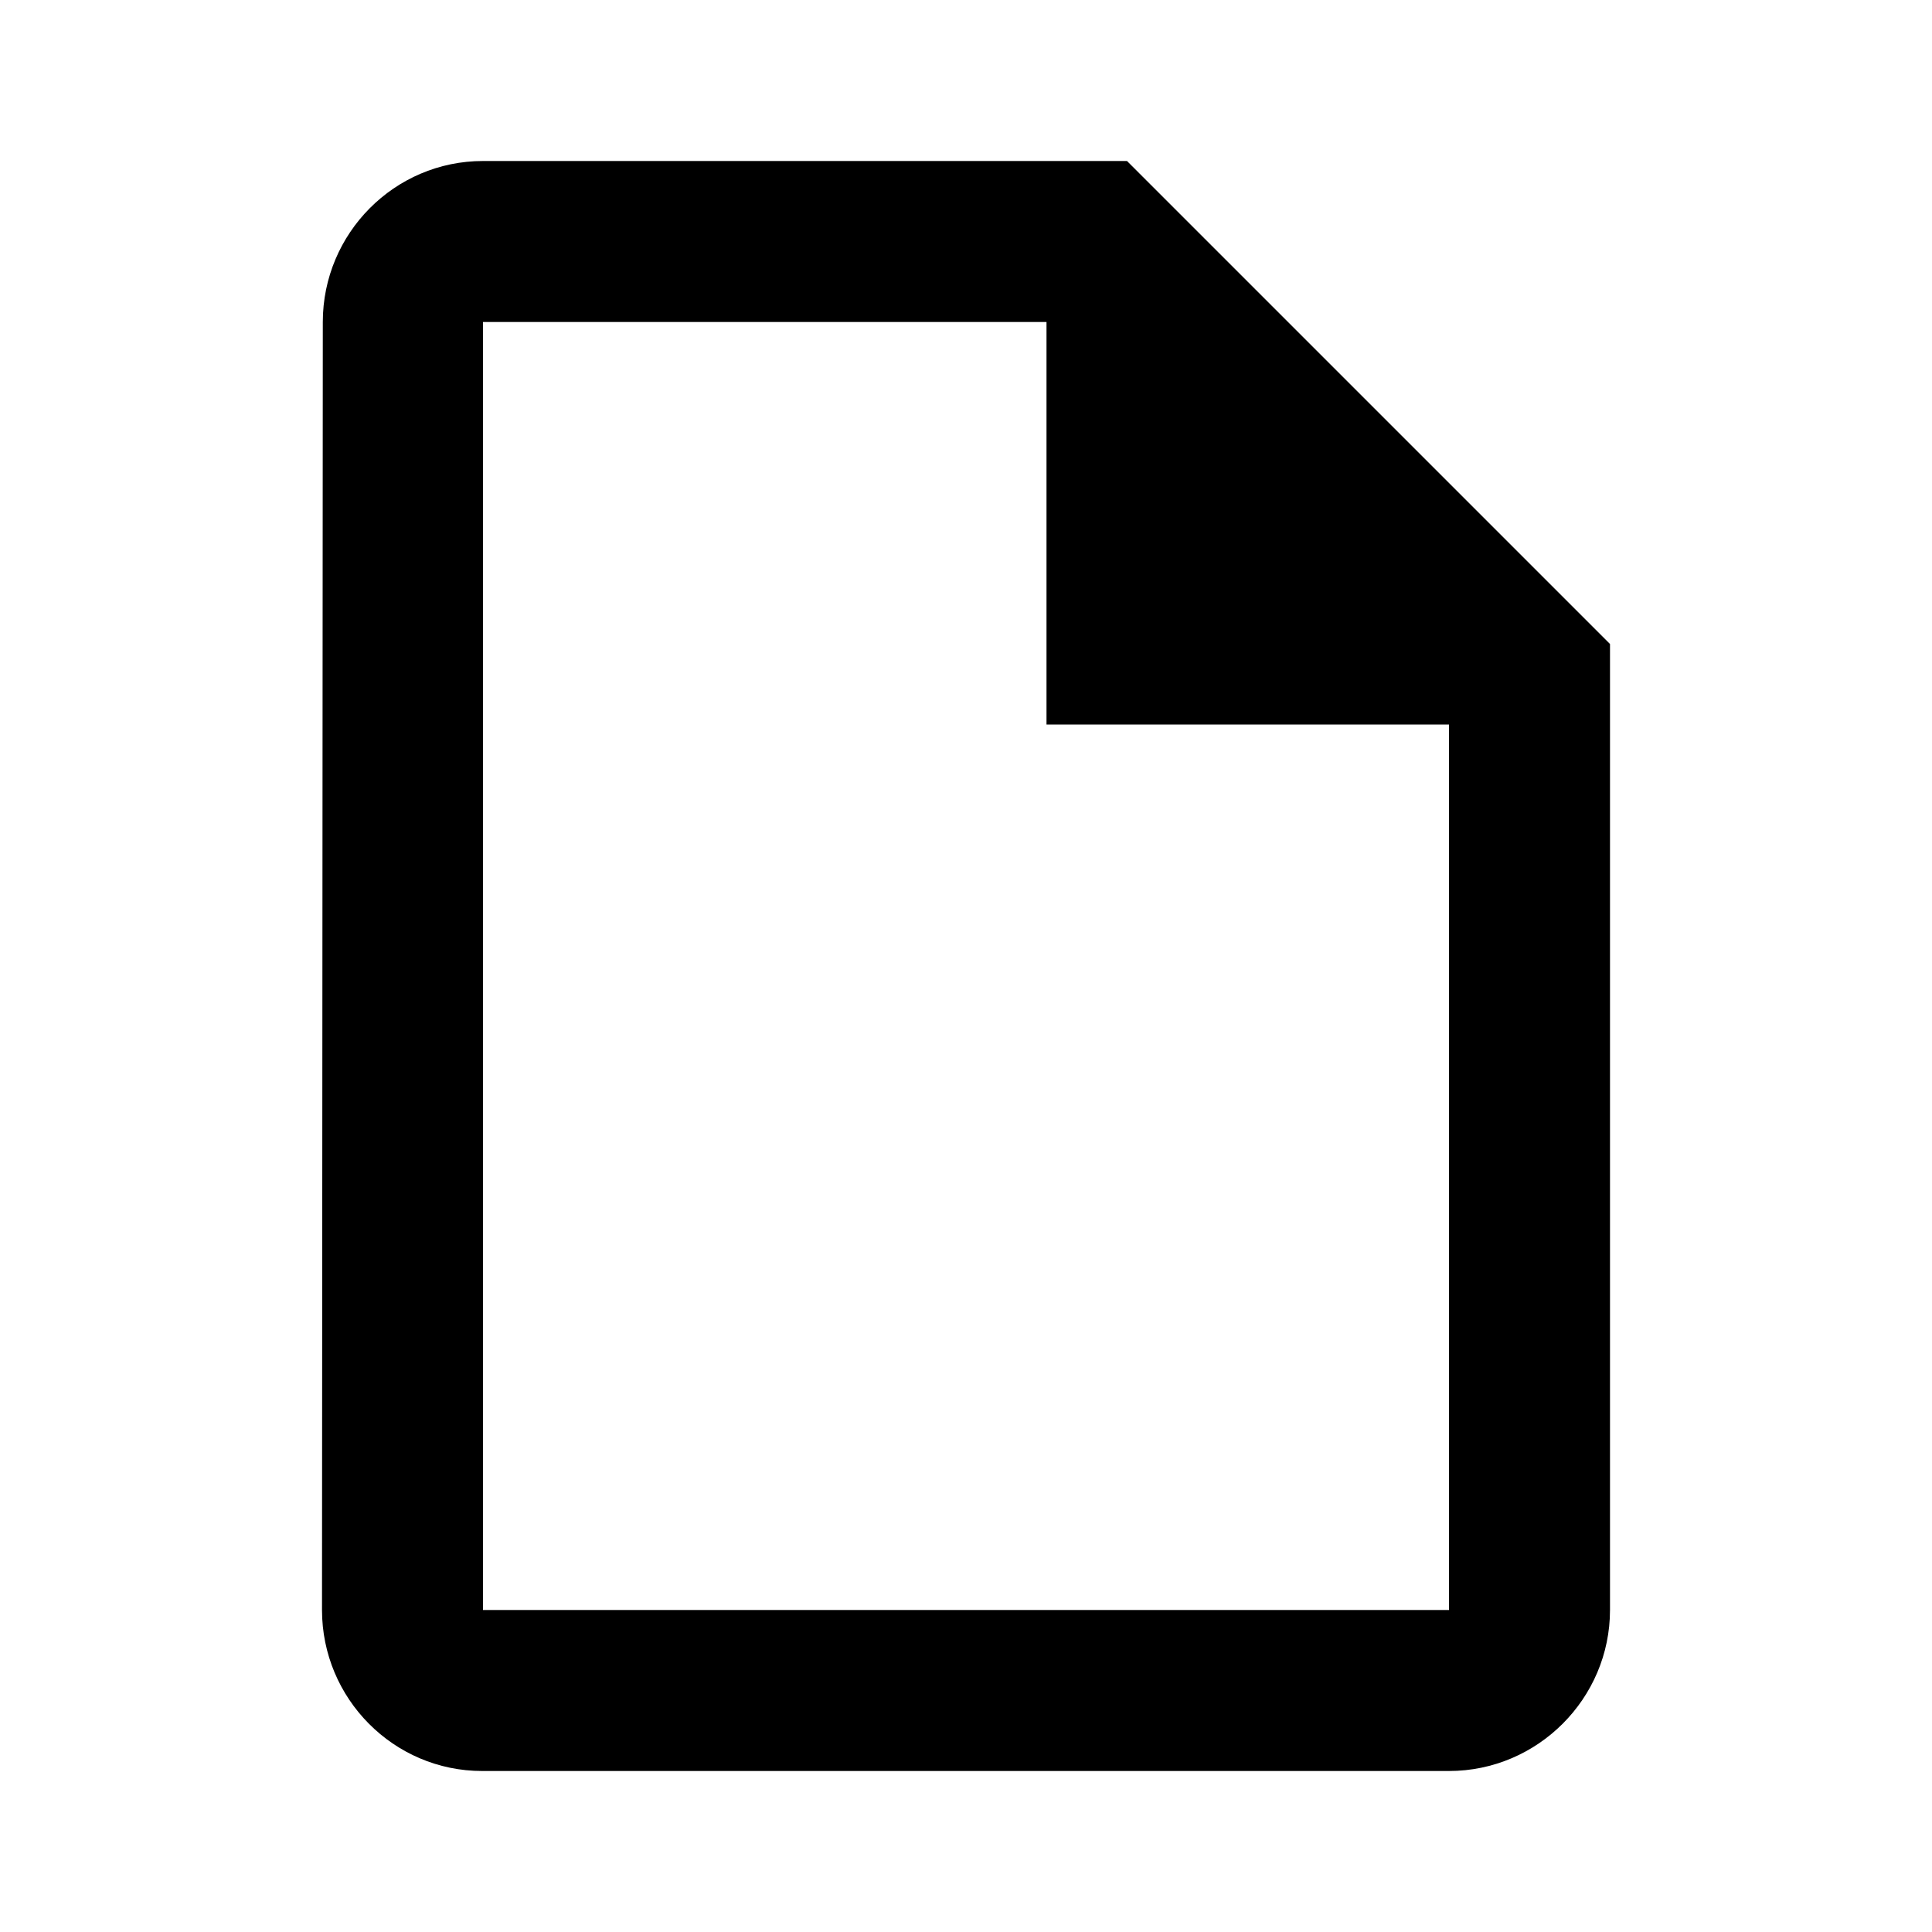
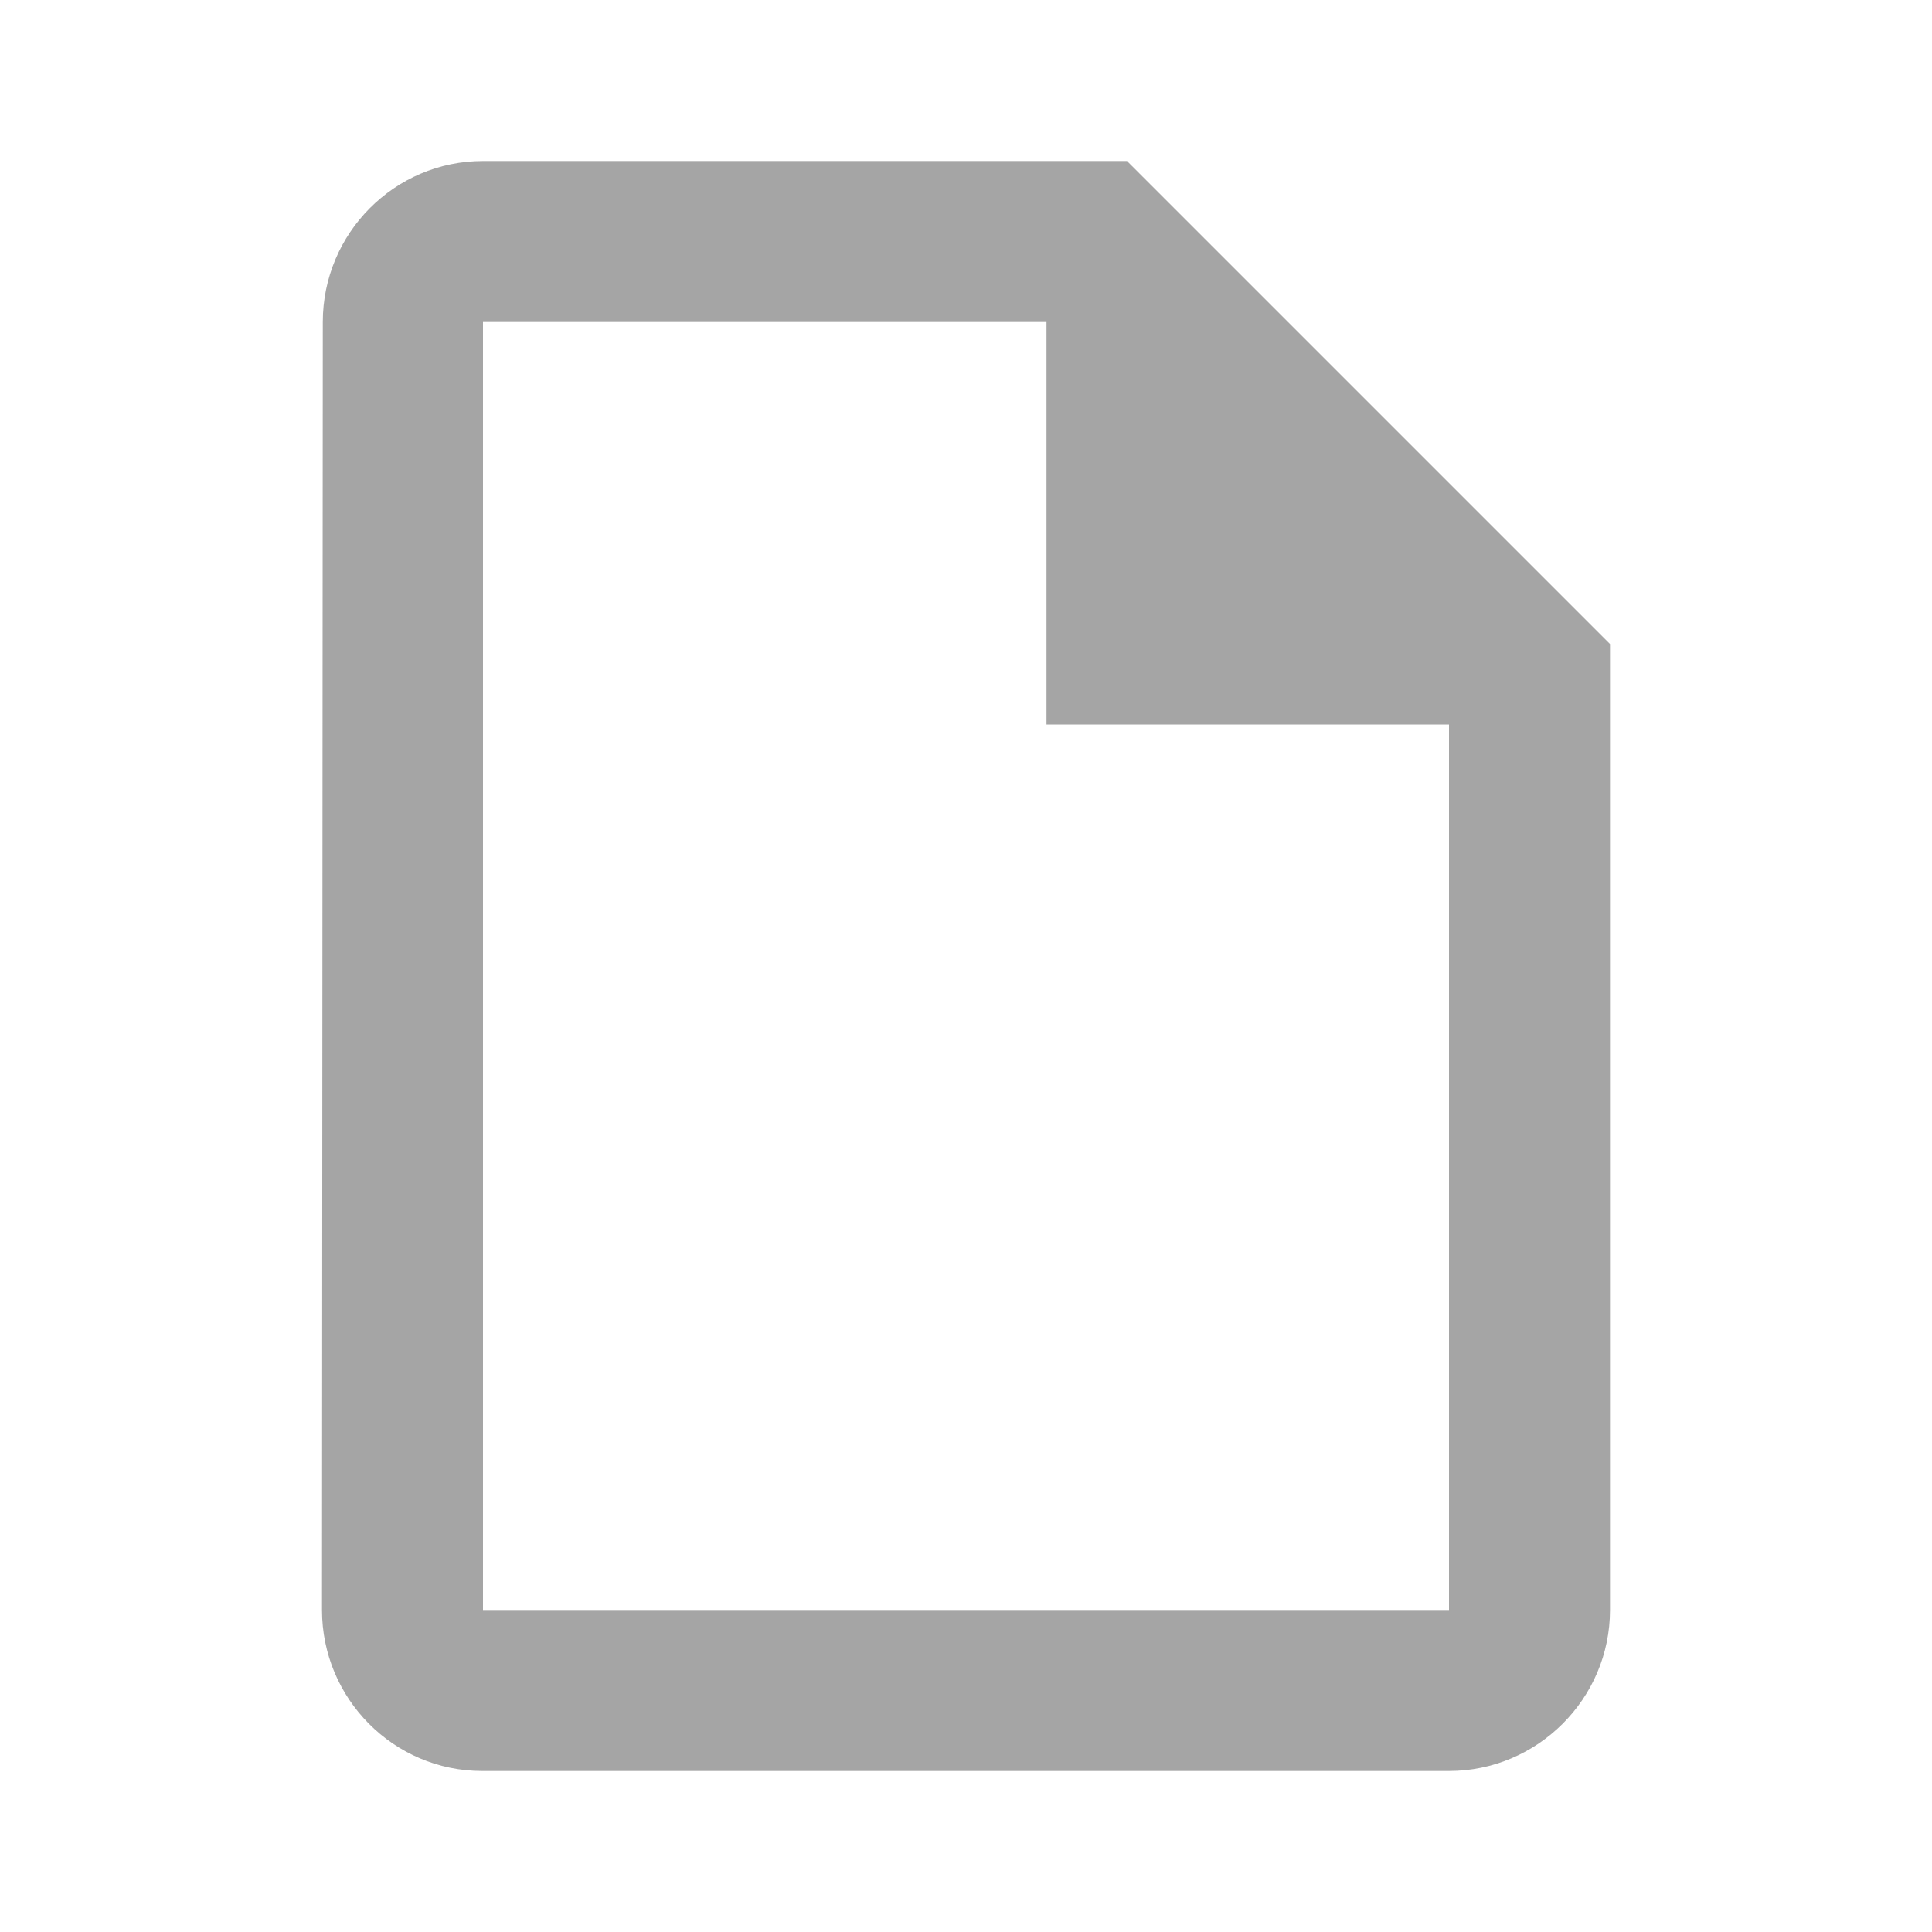
- <svg xmlns="http://www.w3.org/2000/svg" height="24" viewBox="0 0 24 24" width="24">
-   <path d="M0 0h24v24H0V0z" fill="none" />
-   <path d="M14 2H6c-1.1 0-1.99.9-1.99 2L4 20c0 1.1.89 2 1.99 2H18c1.1 0 2-.9 2-2V8l-6-6zM6 20V4h7v5h5v11H6z" />
+ <svg xmlns="http://www.w3.org/2000/svg" width="24px" height="24px" viewBox="0 0 24 24" version="1.1">
+   <g id="Page-1" stroke="none" stroke-width="1" fill="none" fill-rule="evenodd">
+     <g id="document_upload_icon">
+       <polygon id="Path" points="0 0 24 0 24 24 0 24" />
+       <path d="M14,2 L6,2 C4.9,2 4.01,2.9 4.01,4 L4,20 C4,21.1 4.89,22 5.99,22 L18,22 C19.1,22 20,21.1 20,20 L20,8 L14,2 Z M6,20 L6,4 L13,4 L13,9 L18,9 L18,20 L6,20 Z" id="Shape" fill="#A5A5A5" fill-rule="nonzero" />
+     </g>
+   </g>
</svg>
